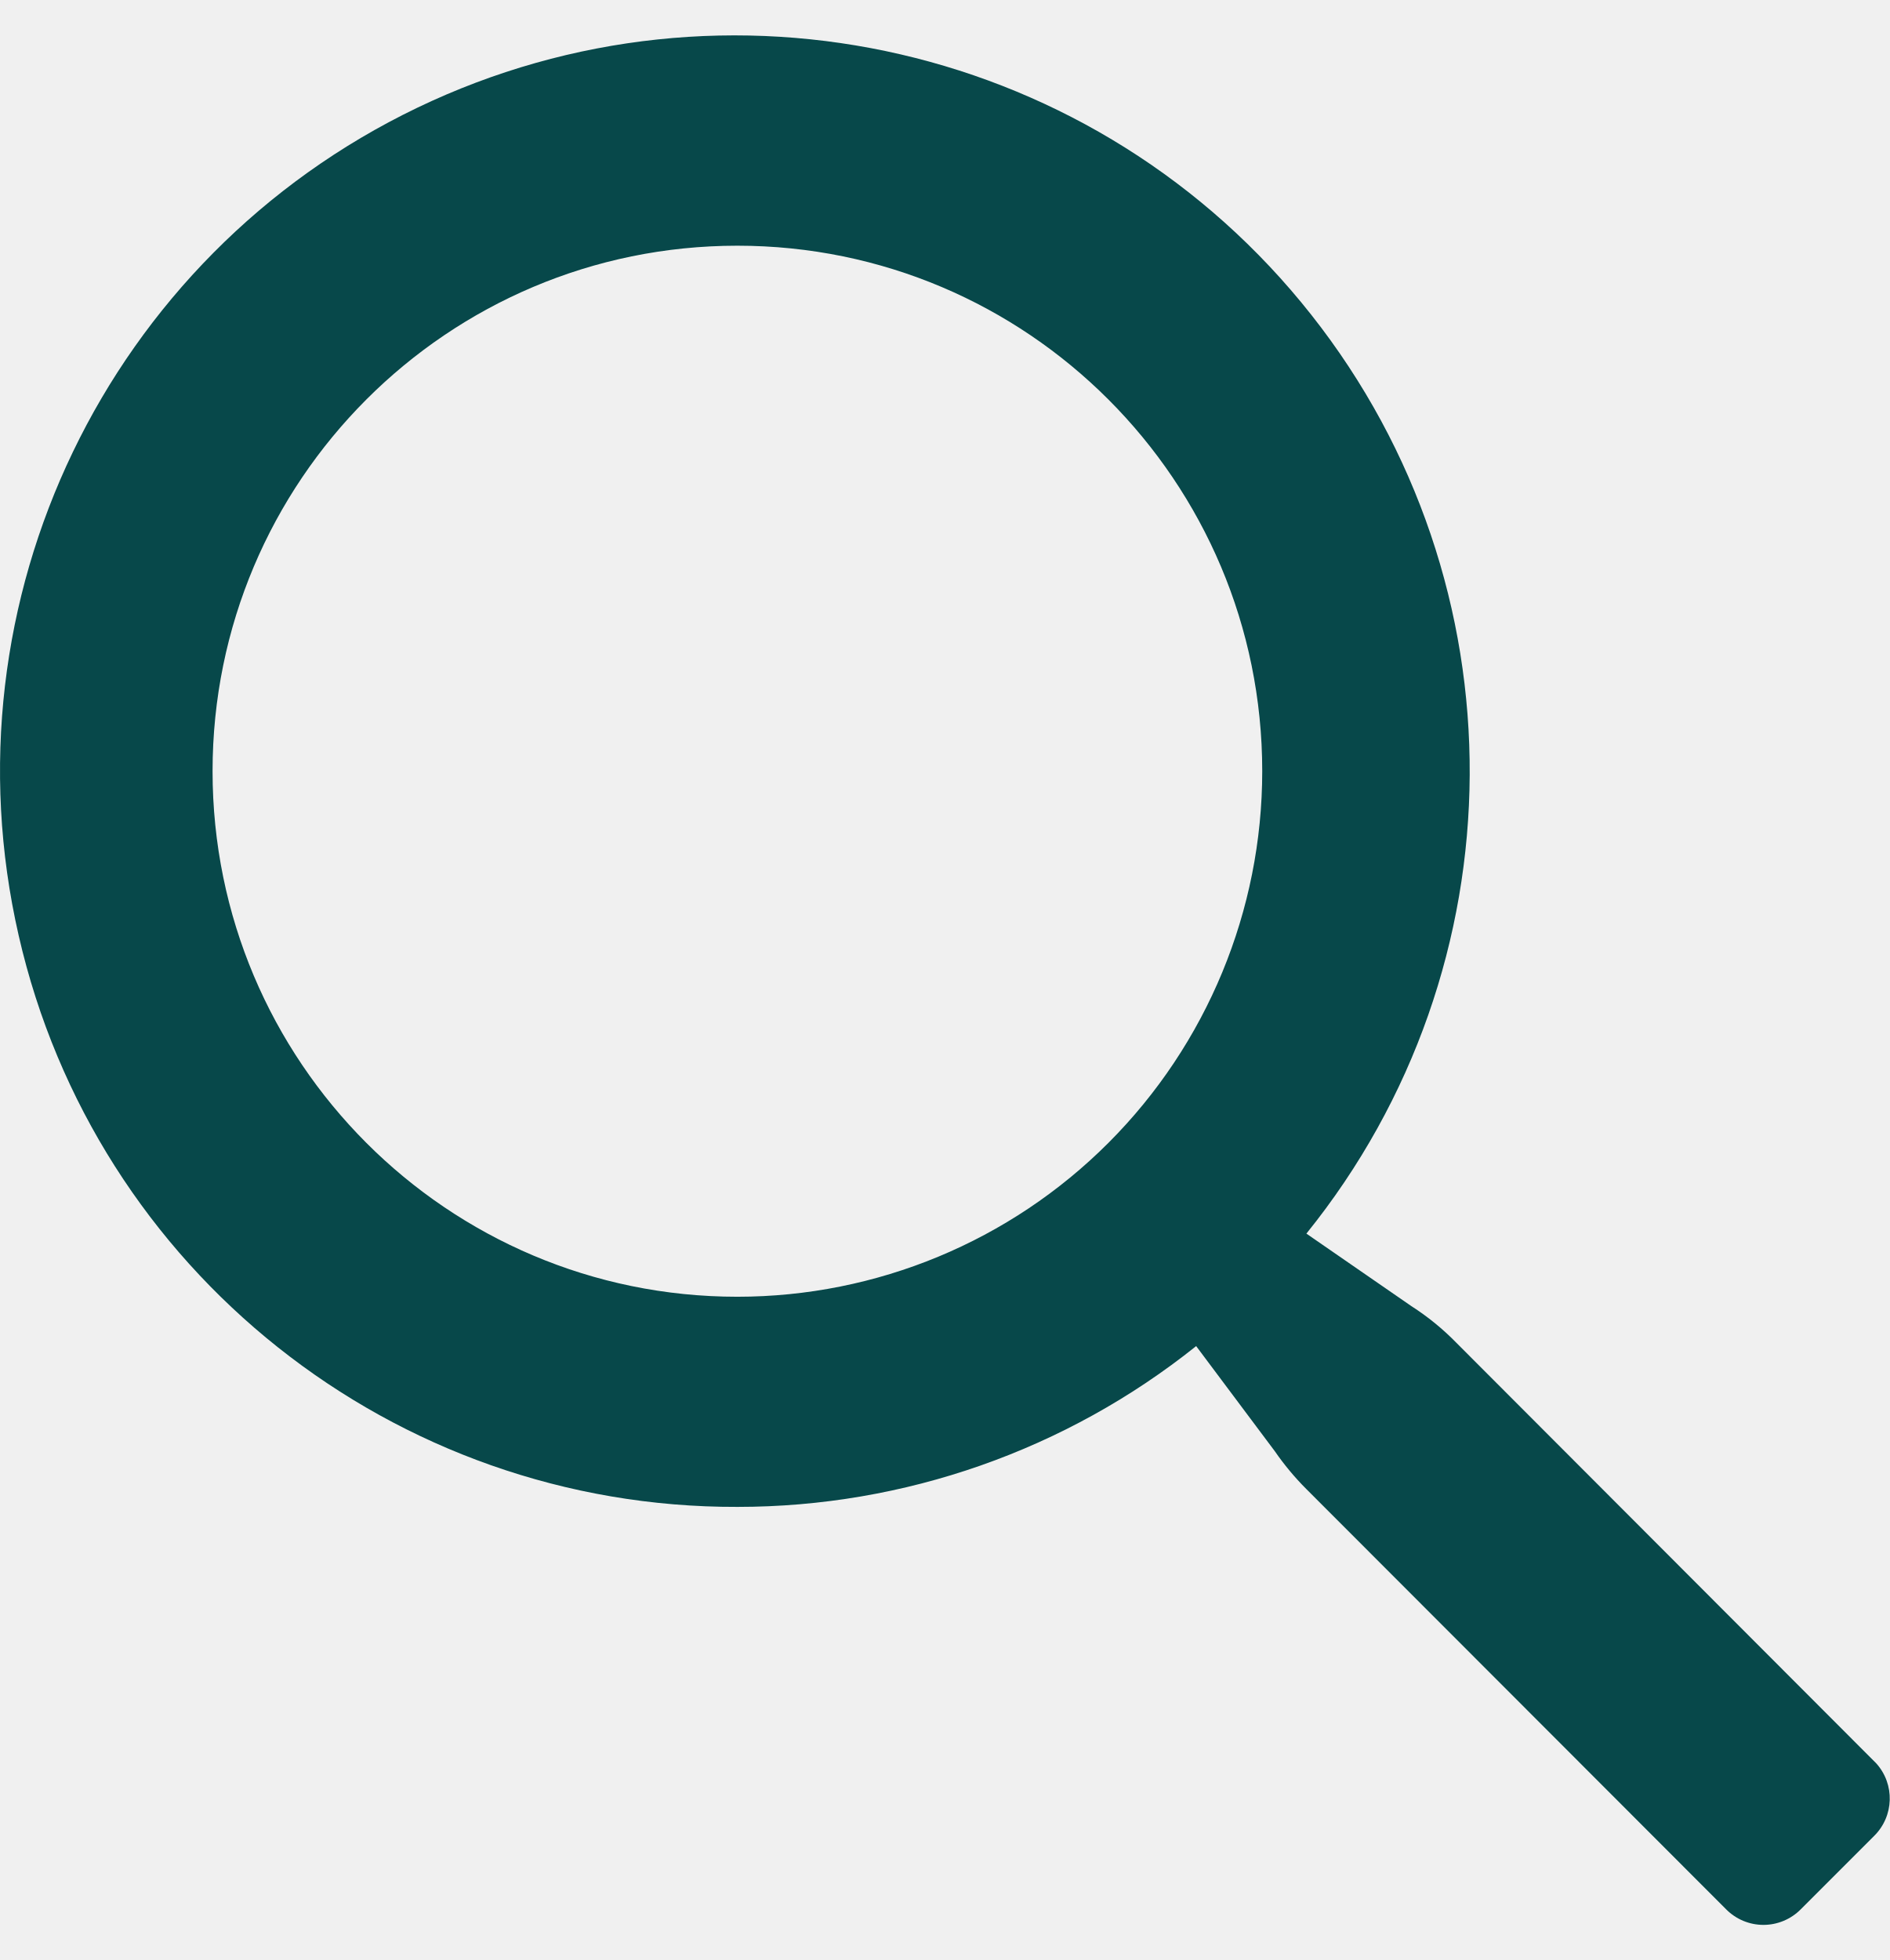
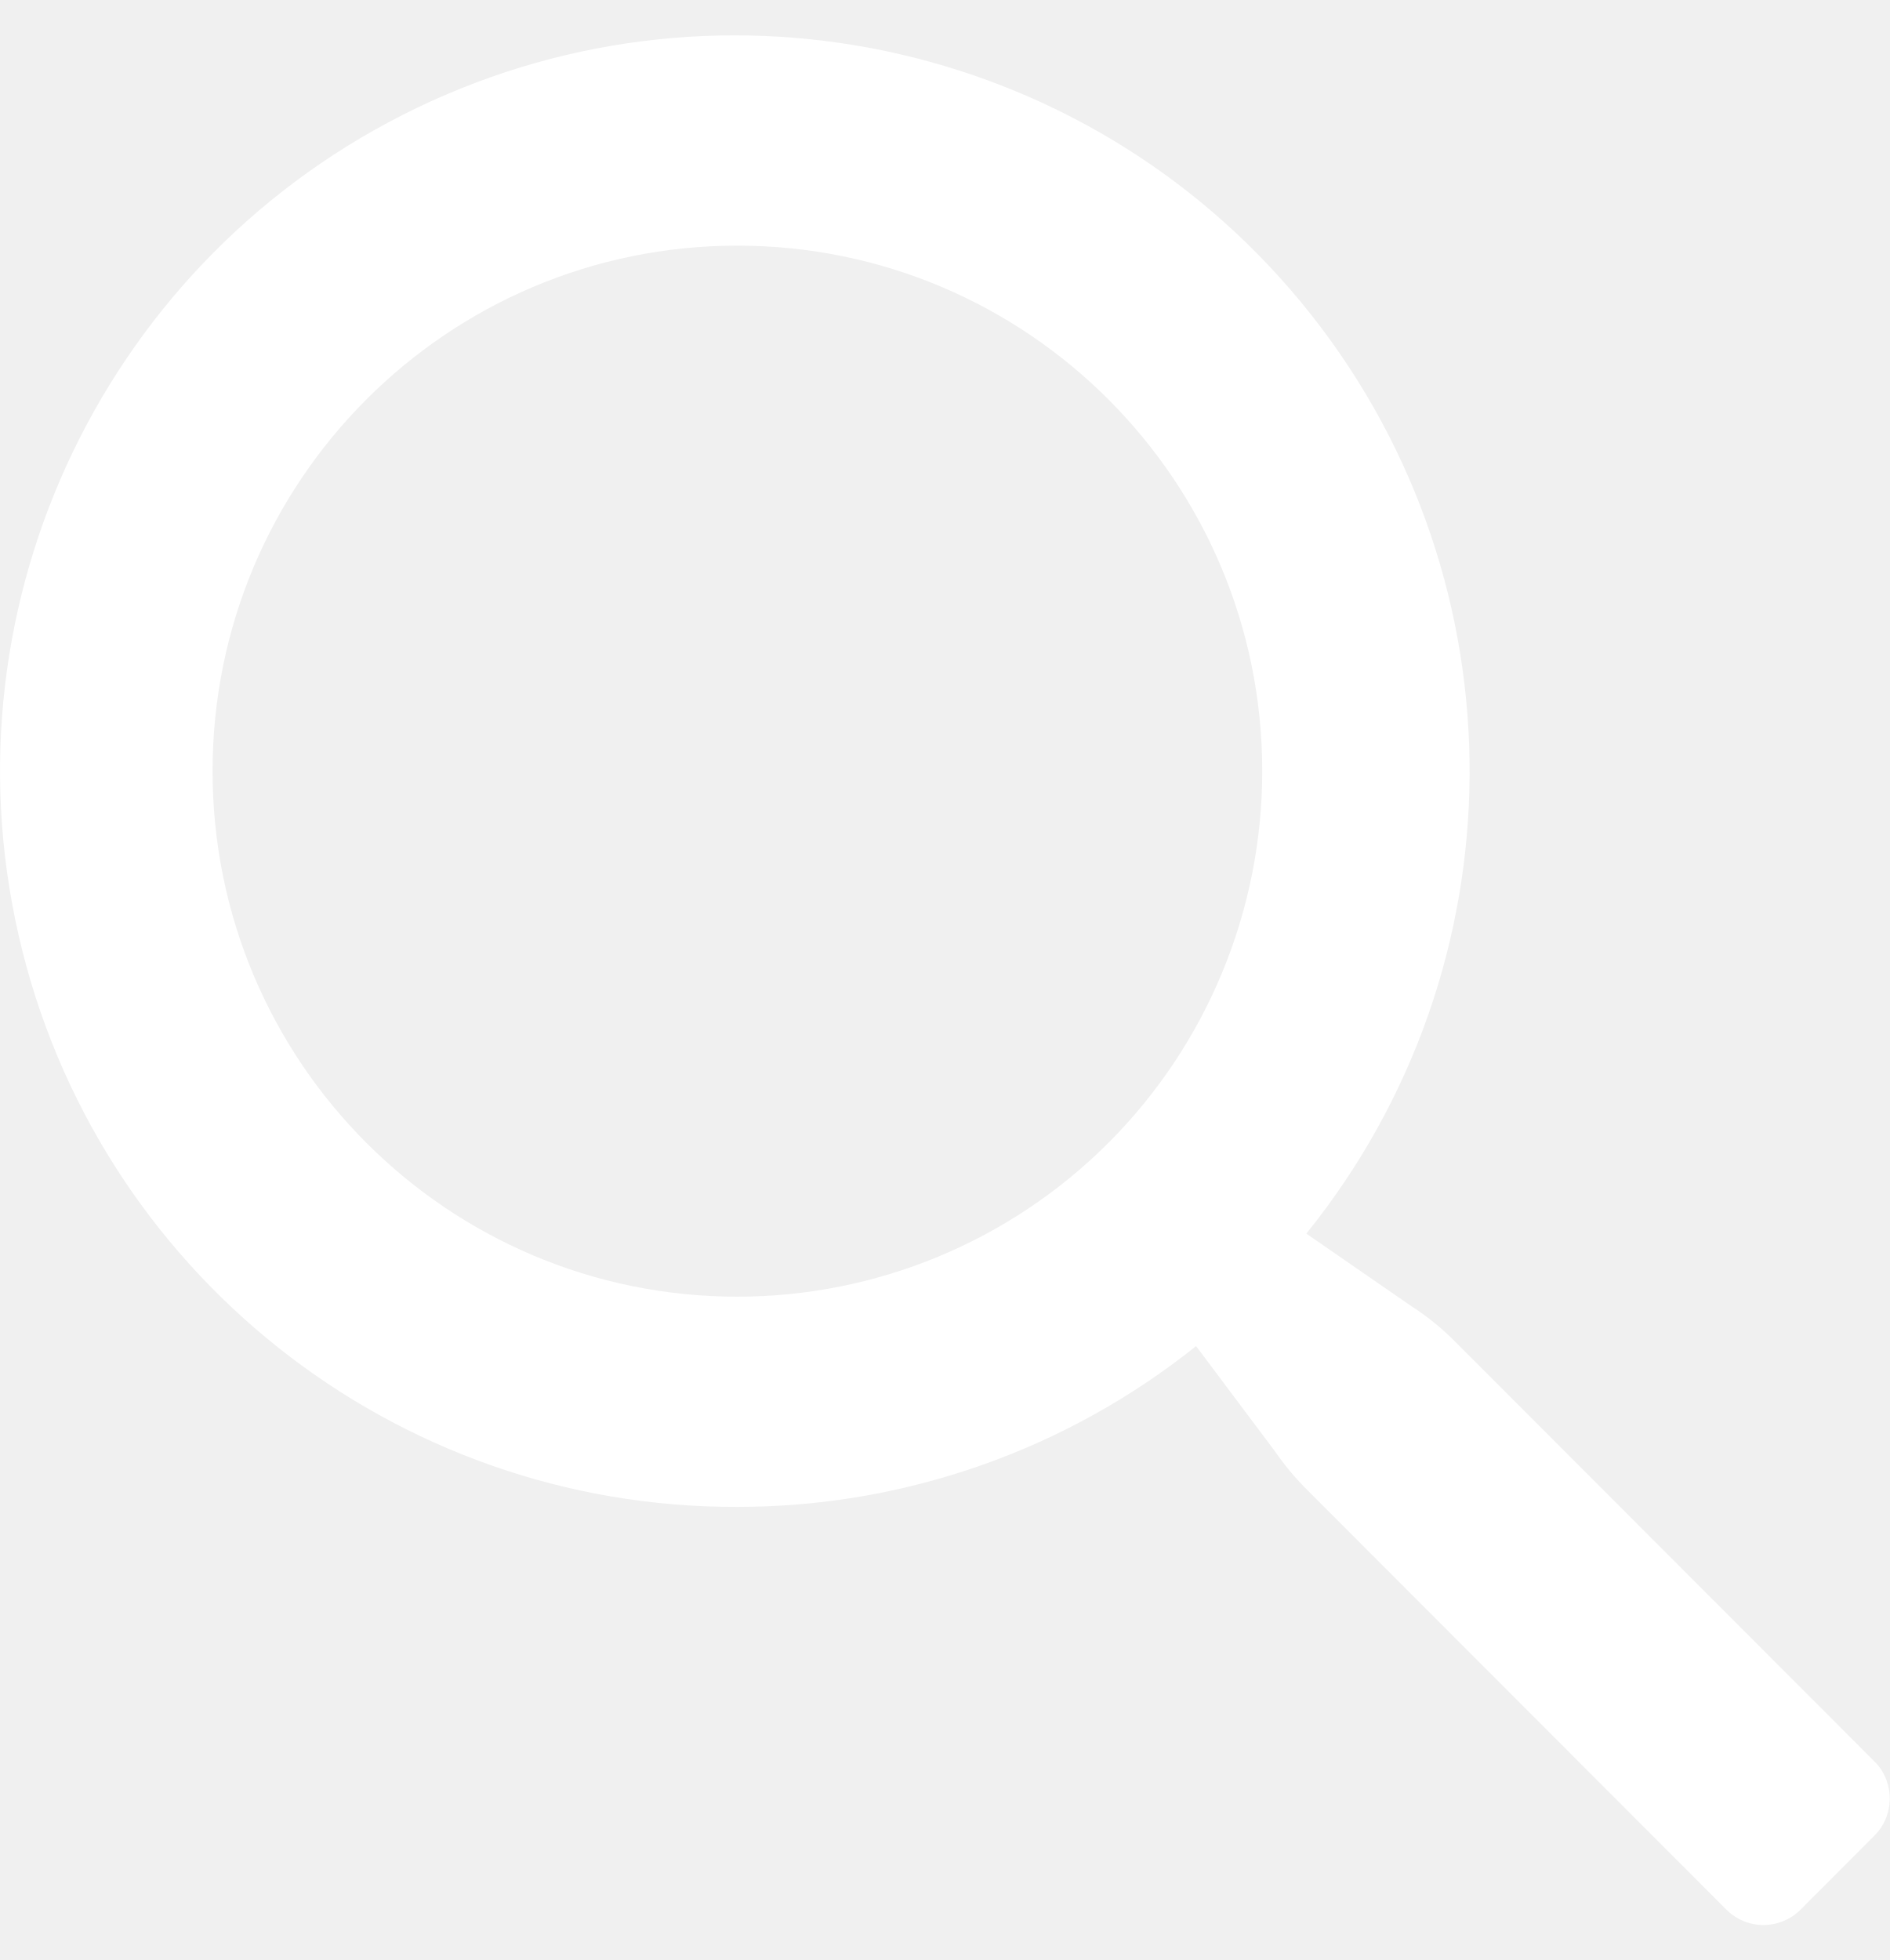
- <svg xmlns="http://www.w3.org/2000/svg" width="27" height="28" fill="none">
-   <path fill-rule="evenodd" clip-rule="evenodd" d="m20.809 19.184 5.998 6.007a.751.751 0 0 1-.03 1.036l-1.05 1.05a.75.75 0 0 1-1.064 0l-5.999-6.005a3.898 3.898 0 0 1-.45-.54L17.09 19.23a10.49 10.49 0 0 1-6.553 2.297 10.5 10.5 0 0 1-10.27-8.162A10.514 10.514 0 0 1 5.96 1.54a10.49 10.49 0 0 1 12.774 2.956 10.52 10.52 0 0 1-.069 13.127l1.5 1.036c.234.15.45.326.645.526ZM3.037 11.017c0 4.146 3.357 7.508 7.498 7.508a7.494 7.494 0 0 0 5.303-2.2 7.513 7.513 0 0 0 2.196-5.308c0-4.146-3.357-7.507-7.499-7.507-4.141 0-7.498 3.36-7.498 7.507Z" fill="#07484A" />
+ <svg xmlns="http://www.w3.org/2000/svg" width="27" height="28" viewBox="0 0 27 28" fill="none">
+   <path fill-rule="evenodd" clip-rule="evenodd" d="M20.809 19.185L26.808 25.191C27.075 25.489 27.062 25.945 26.777 26.227L25.728 27.278C25.587 27.42 25.395 27.5 25.195 27.5C24.995 27.5 24.804 27.42 24.663 27.278L18.664 21.272C18.498 21.106 18.348 20.925 18.214 20.731L17.089 19.23C15.228 20.718 12.917 21.528 10.536 21.527C5.628 21.544 1.363 18.155 0.267 13.365C-0.83 8.576 1.534 3.665 5.959 1.54C10.383 -0.585 15.688 0.642 18.733 4.496C21.777 8.35 21.749 13.802 18.664 17.623L20.164 18.659C20.398 18.809 20.614 18.986 20.809 19.185ZM3.037 11.016C3.037 15.163 6.394 18.524 10.535 18.524C12.524 18.524 14.431 17.733 15.838 16.325C17.244 14.917 18.034 13.008 18.034 11.016C18.034 6.87 14.677 3.509 10.535 3.509C6.394 3.509 3.037 6.87 3.037 11.016Z" fill="white" />
</svg>
